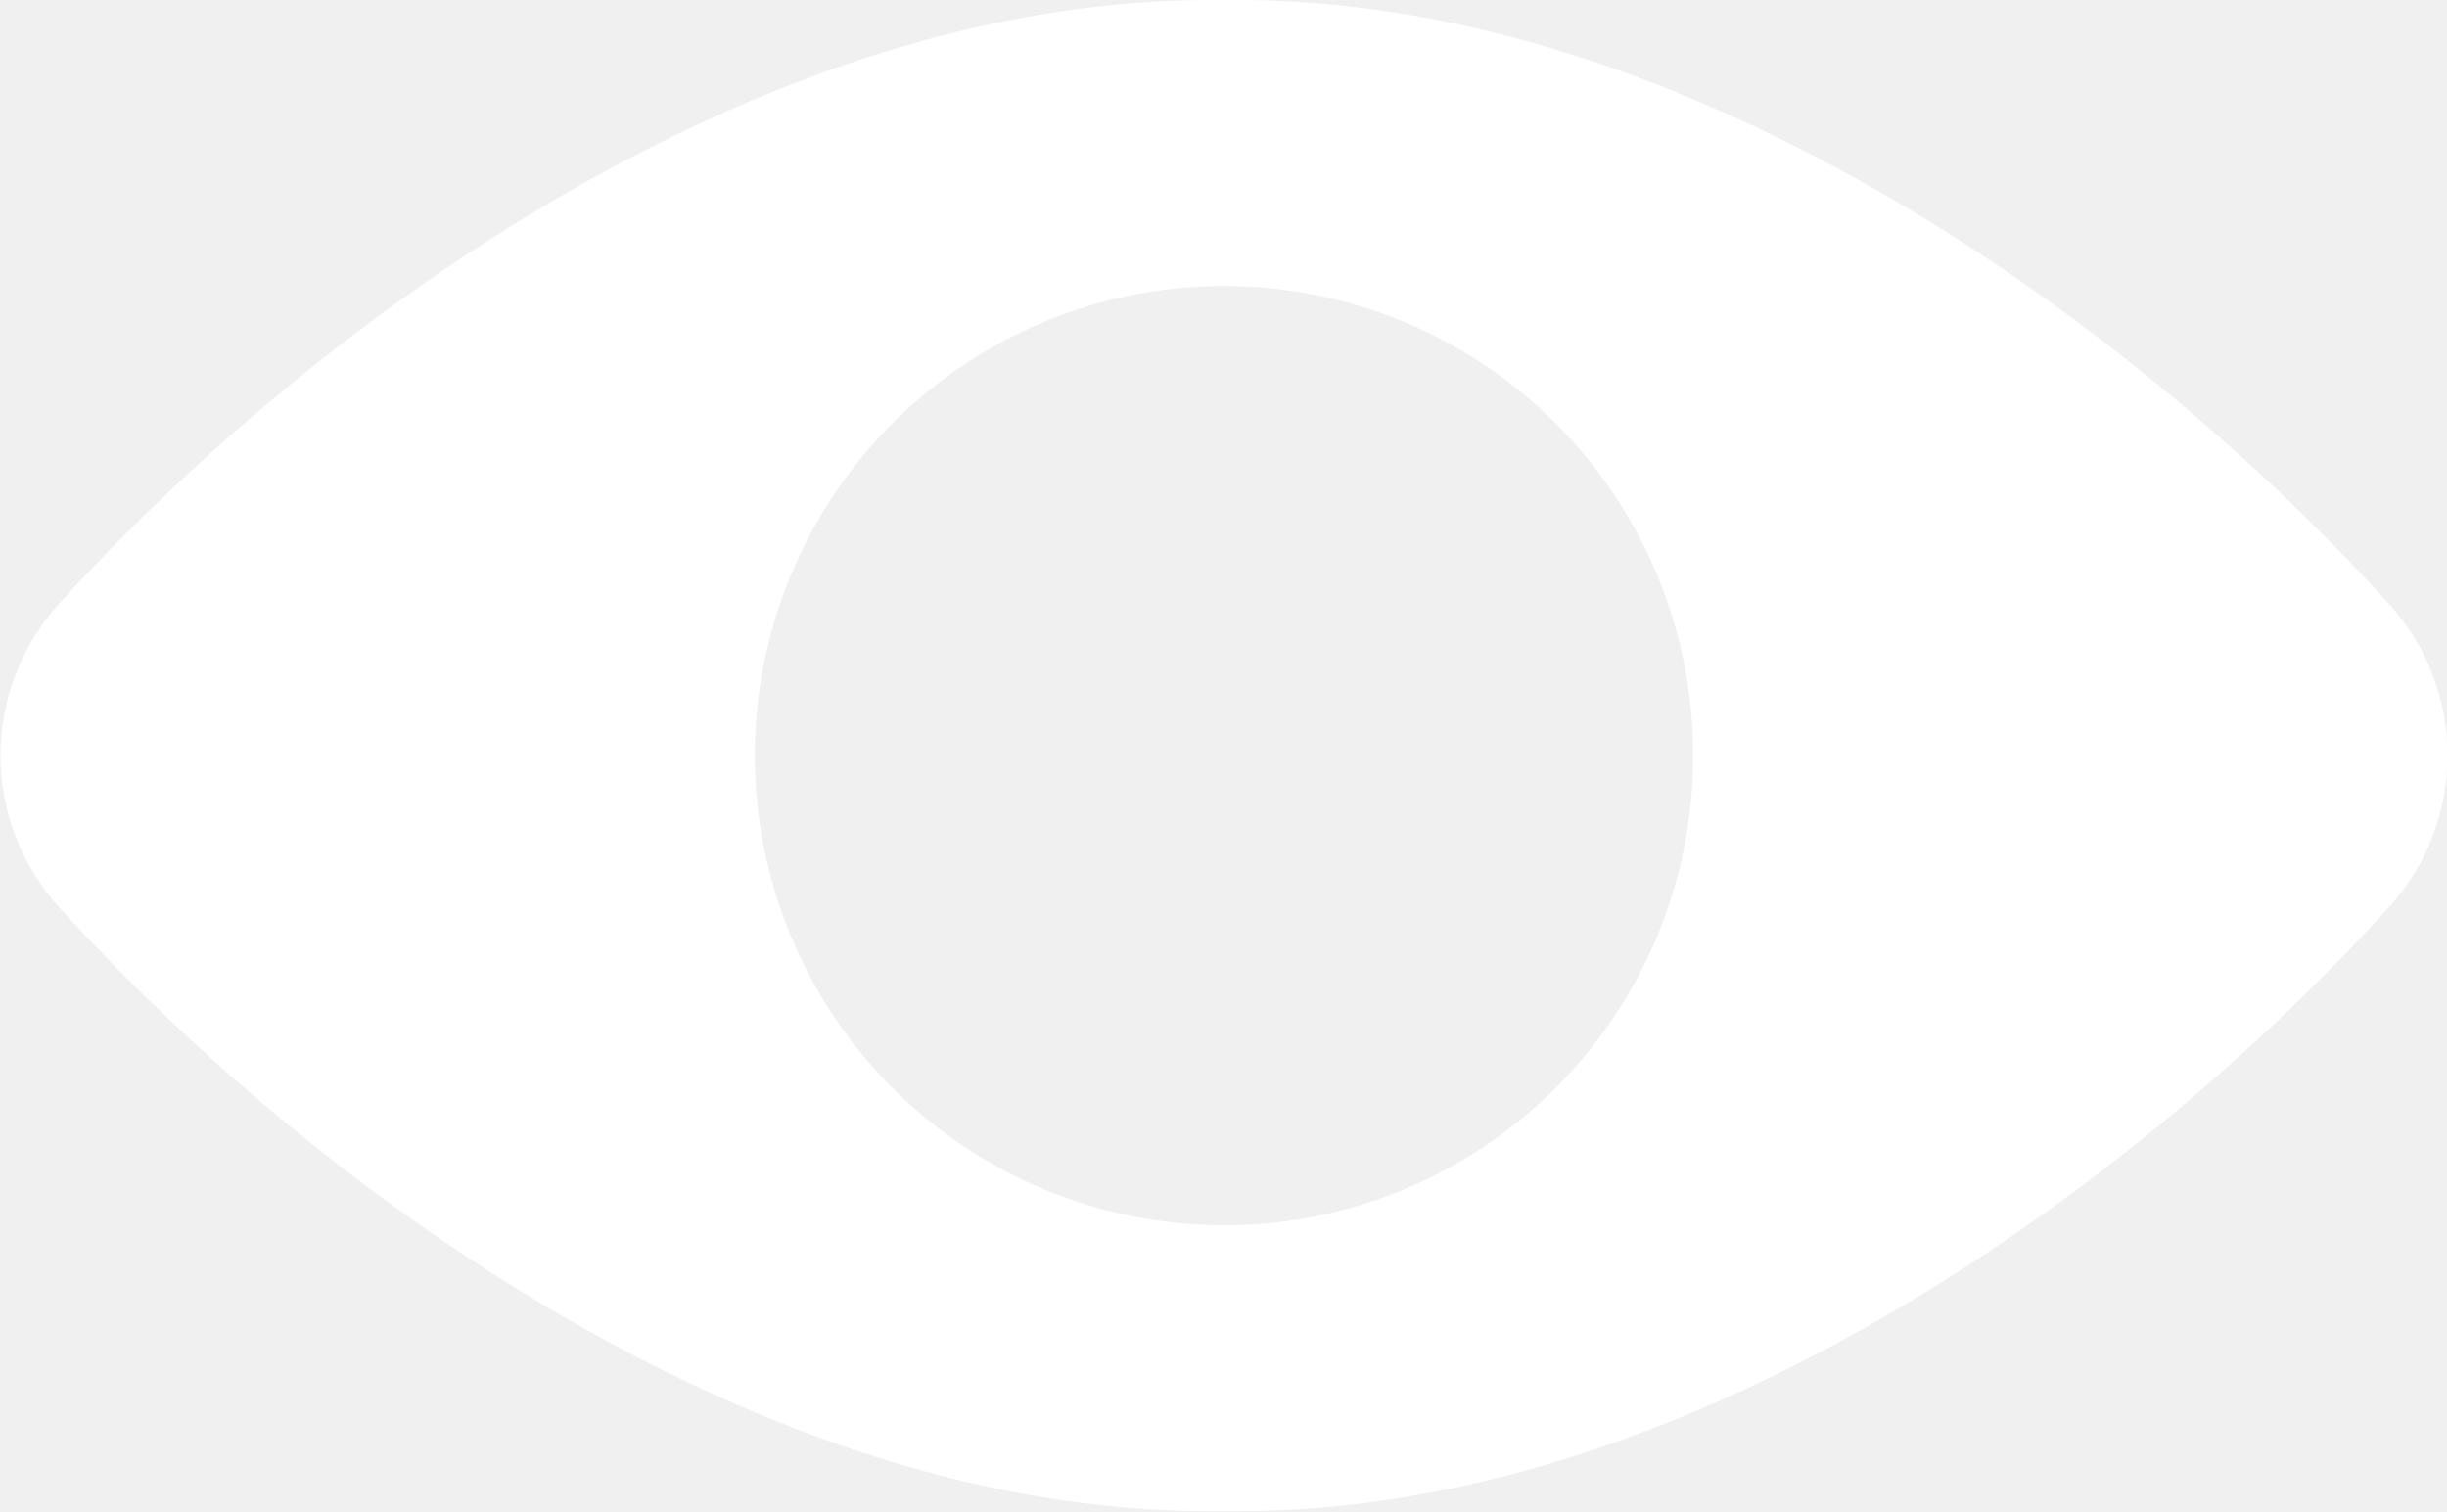
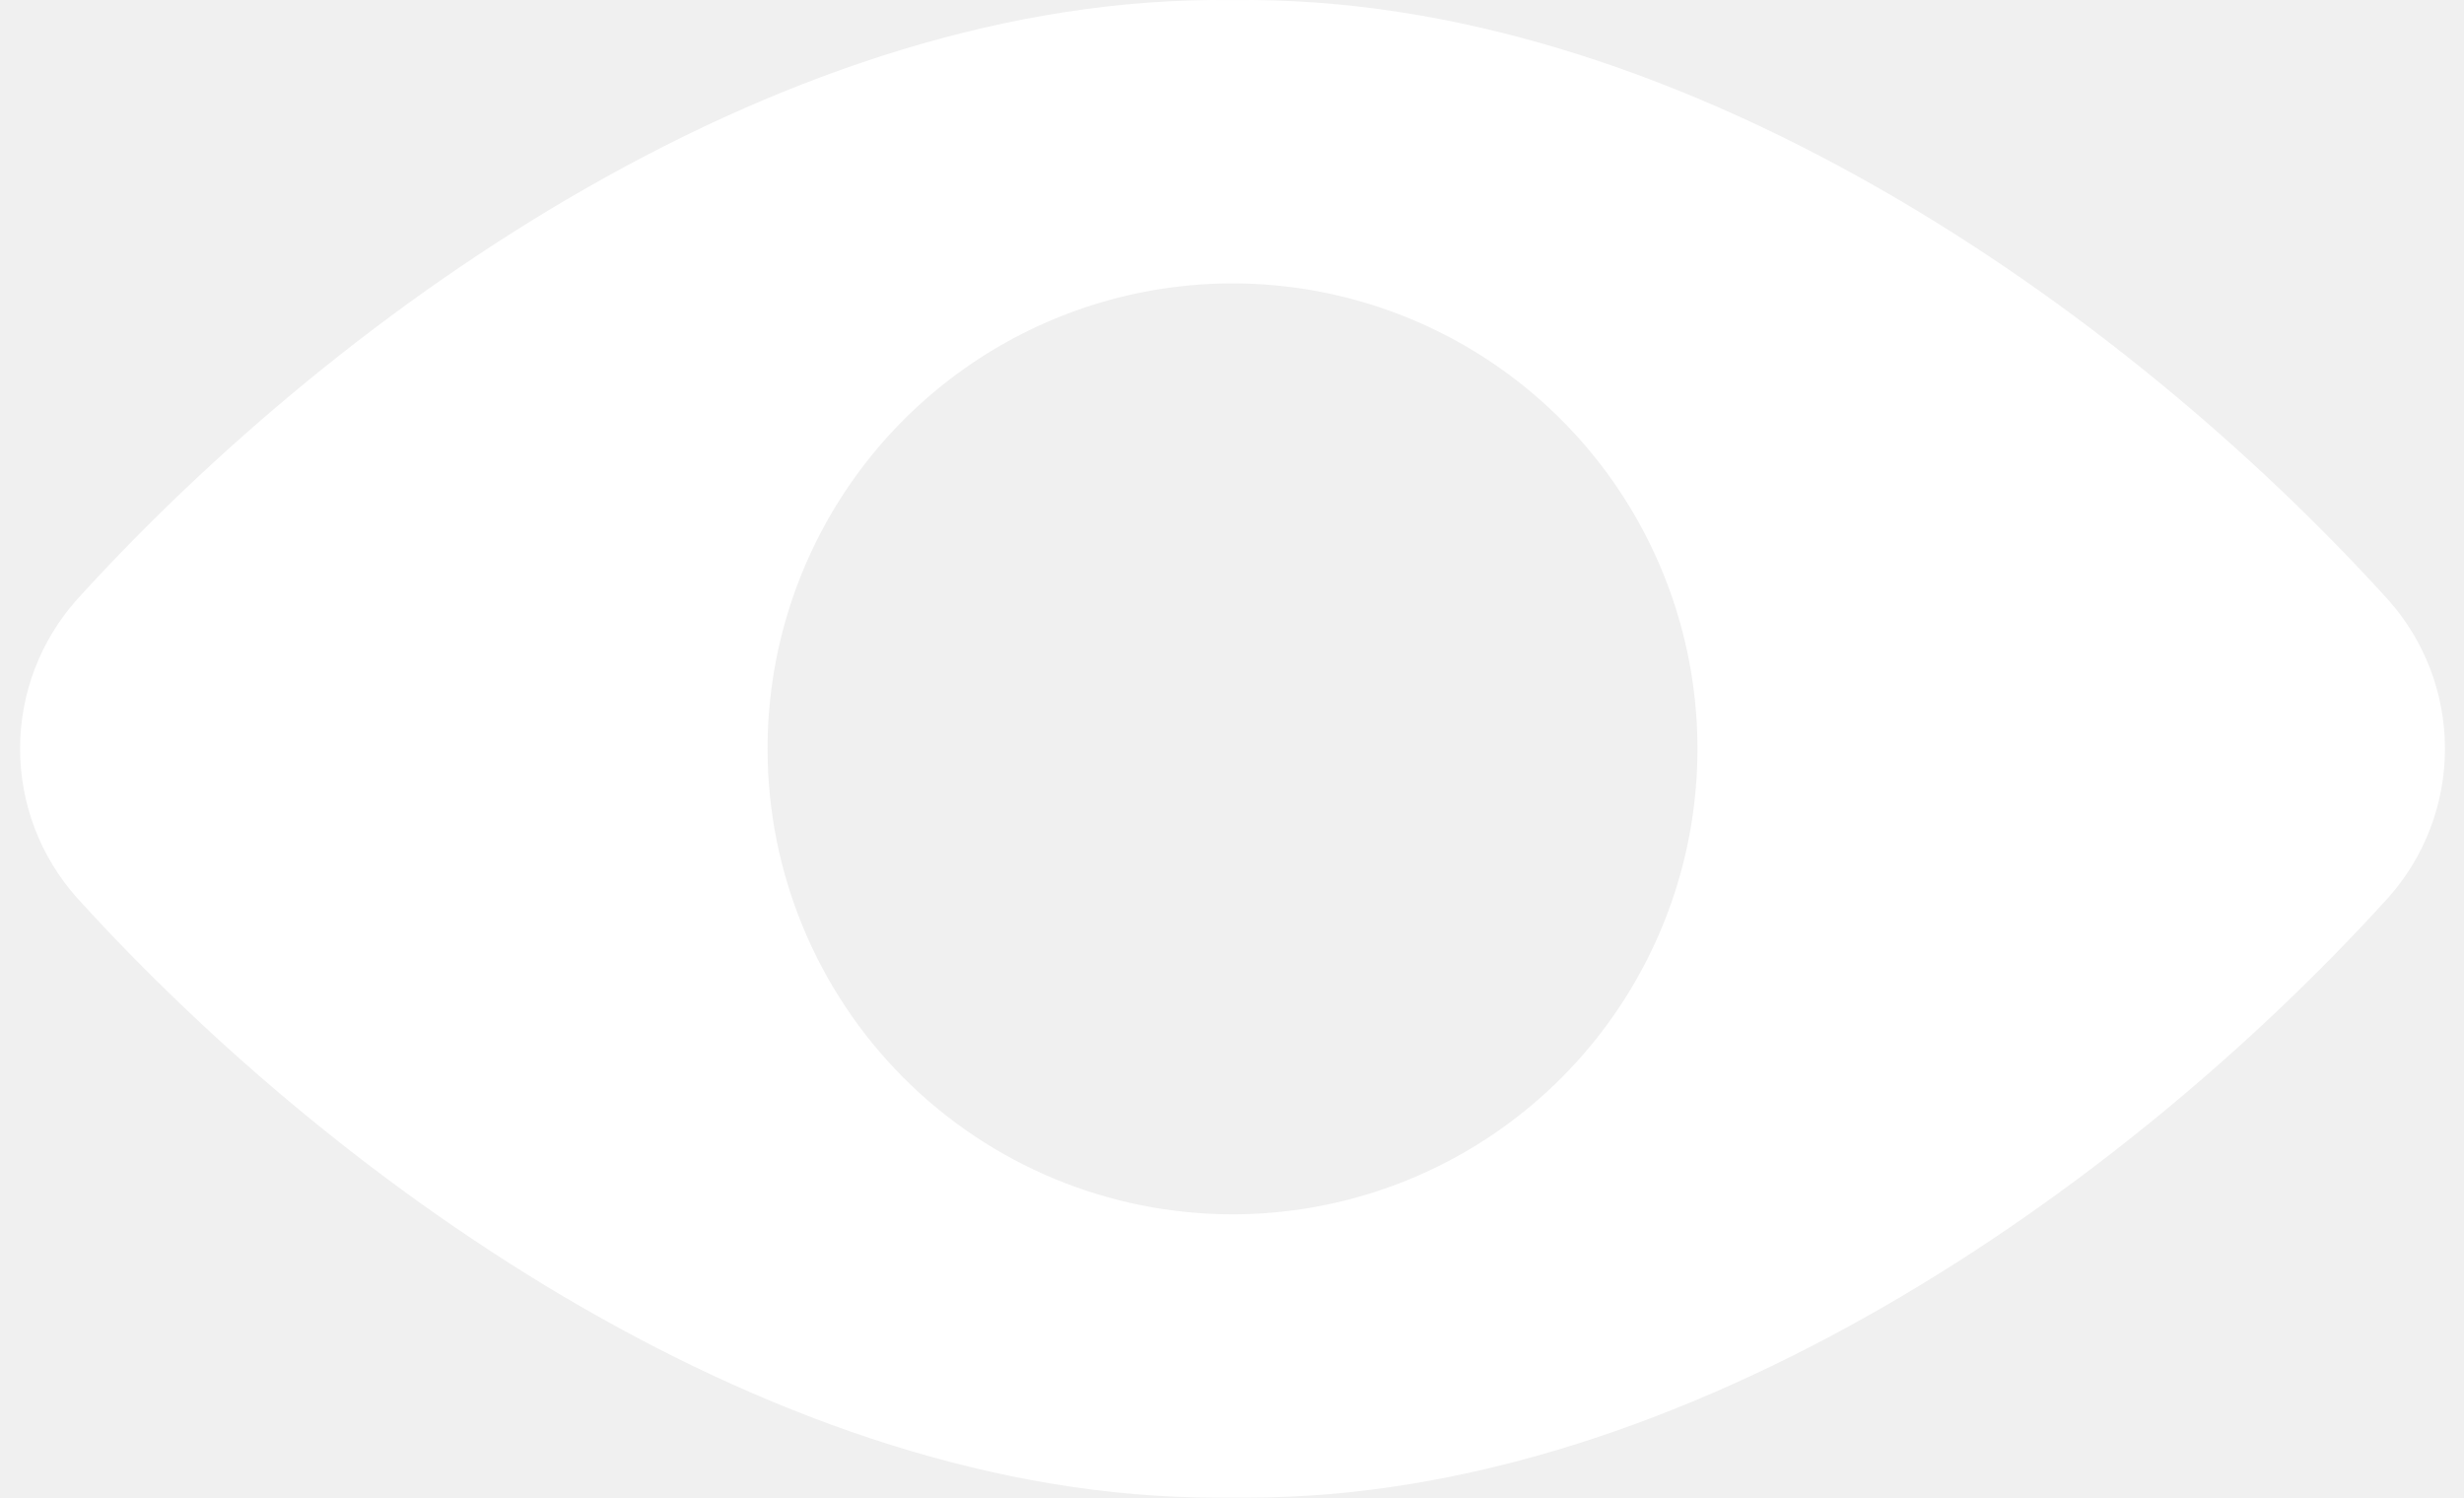
- <svg xmlns="http://www.w3.org/2000/svg" fill="none" viewBox="0 0 136 84">
+ <svg xmlns="http://www.w3.org/2000/svg" fill="none" viewBox="0 0 136 84" width="51" height="31">
  <path fill="#fff" d="m132.83 33.626c-14.989-16.515-39.858-33.972-64.802-33.621-24.943-0.358-49.813 17.111-64.807 33.621-2.055 2.301-3.192 5.279-3.192 8.366 0 3.087 1.136 6.065 3.192 8.365 14.813 16.339 39.337 33.643 63.894 33.643h1.746c24.643 0 49.156-17.304 63.986-33.649 2.052-2.302 3.185-5.28 3.182-8.366s-1.142-6.062-3.199-8.359zm-90.879 8.377c0-5.163 1.529-10.211 4.395-14.504 2.865-4.293 6.938-7.639 11.703-9.615 4.765-1.976 10.008-2.493 15.067-1.486 5.058 1.007 9.705 3.494 13.352 7.145 3.647 3.651 6.13 8.303 7.137 13.367 1.006 5.064 0.49 10.313-1.484 15.084s-5.316 8.848-9.604 11.716c-4.288 2.869-9.33 4.4-14.488 4.4-6.916 0-13.549-2.751-18.439-7.646s-7.638-11.536-7.638-18.46z" />
</svg>
